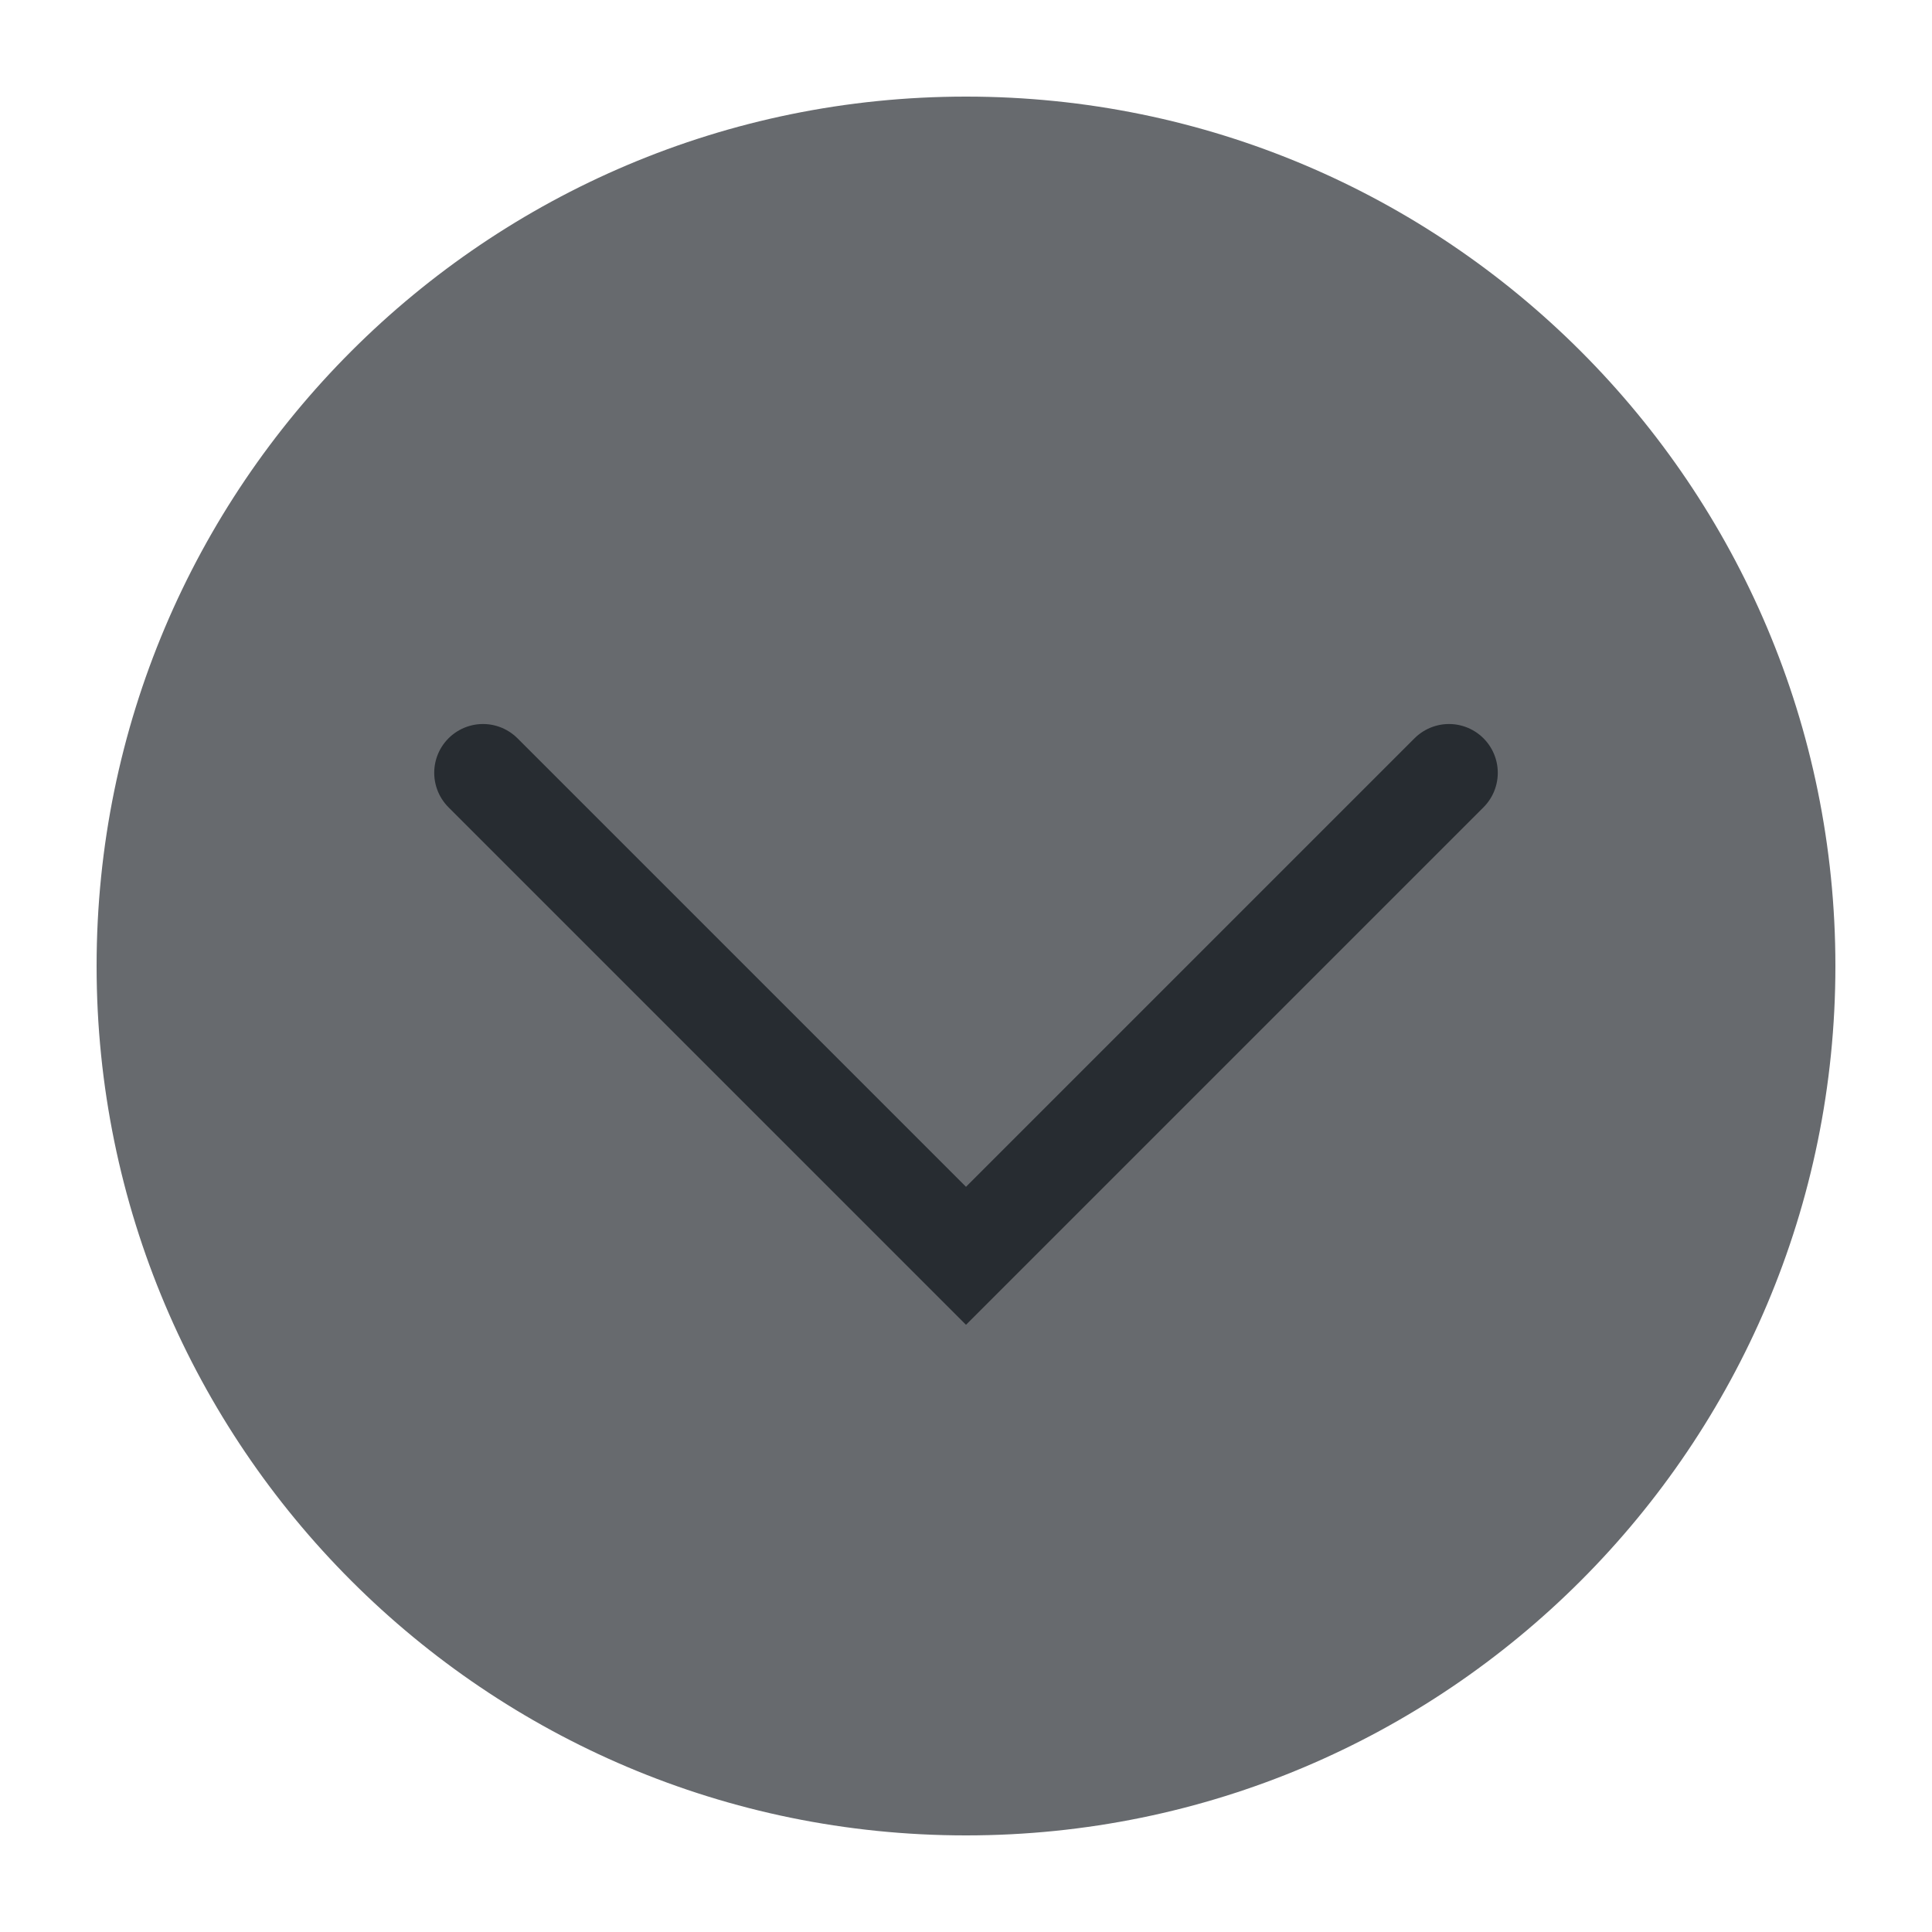
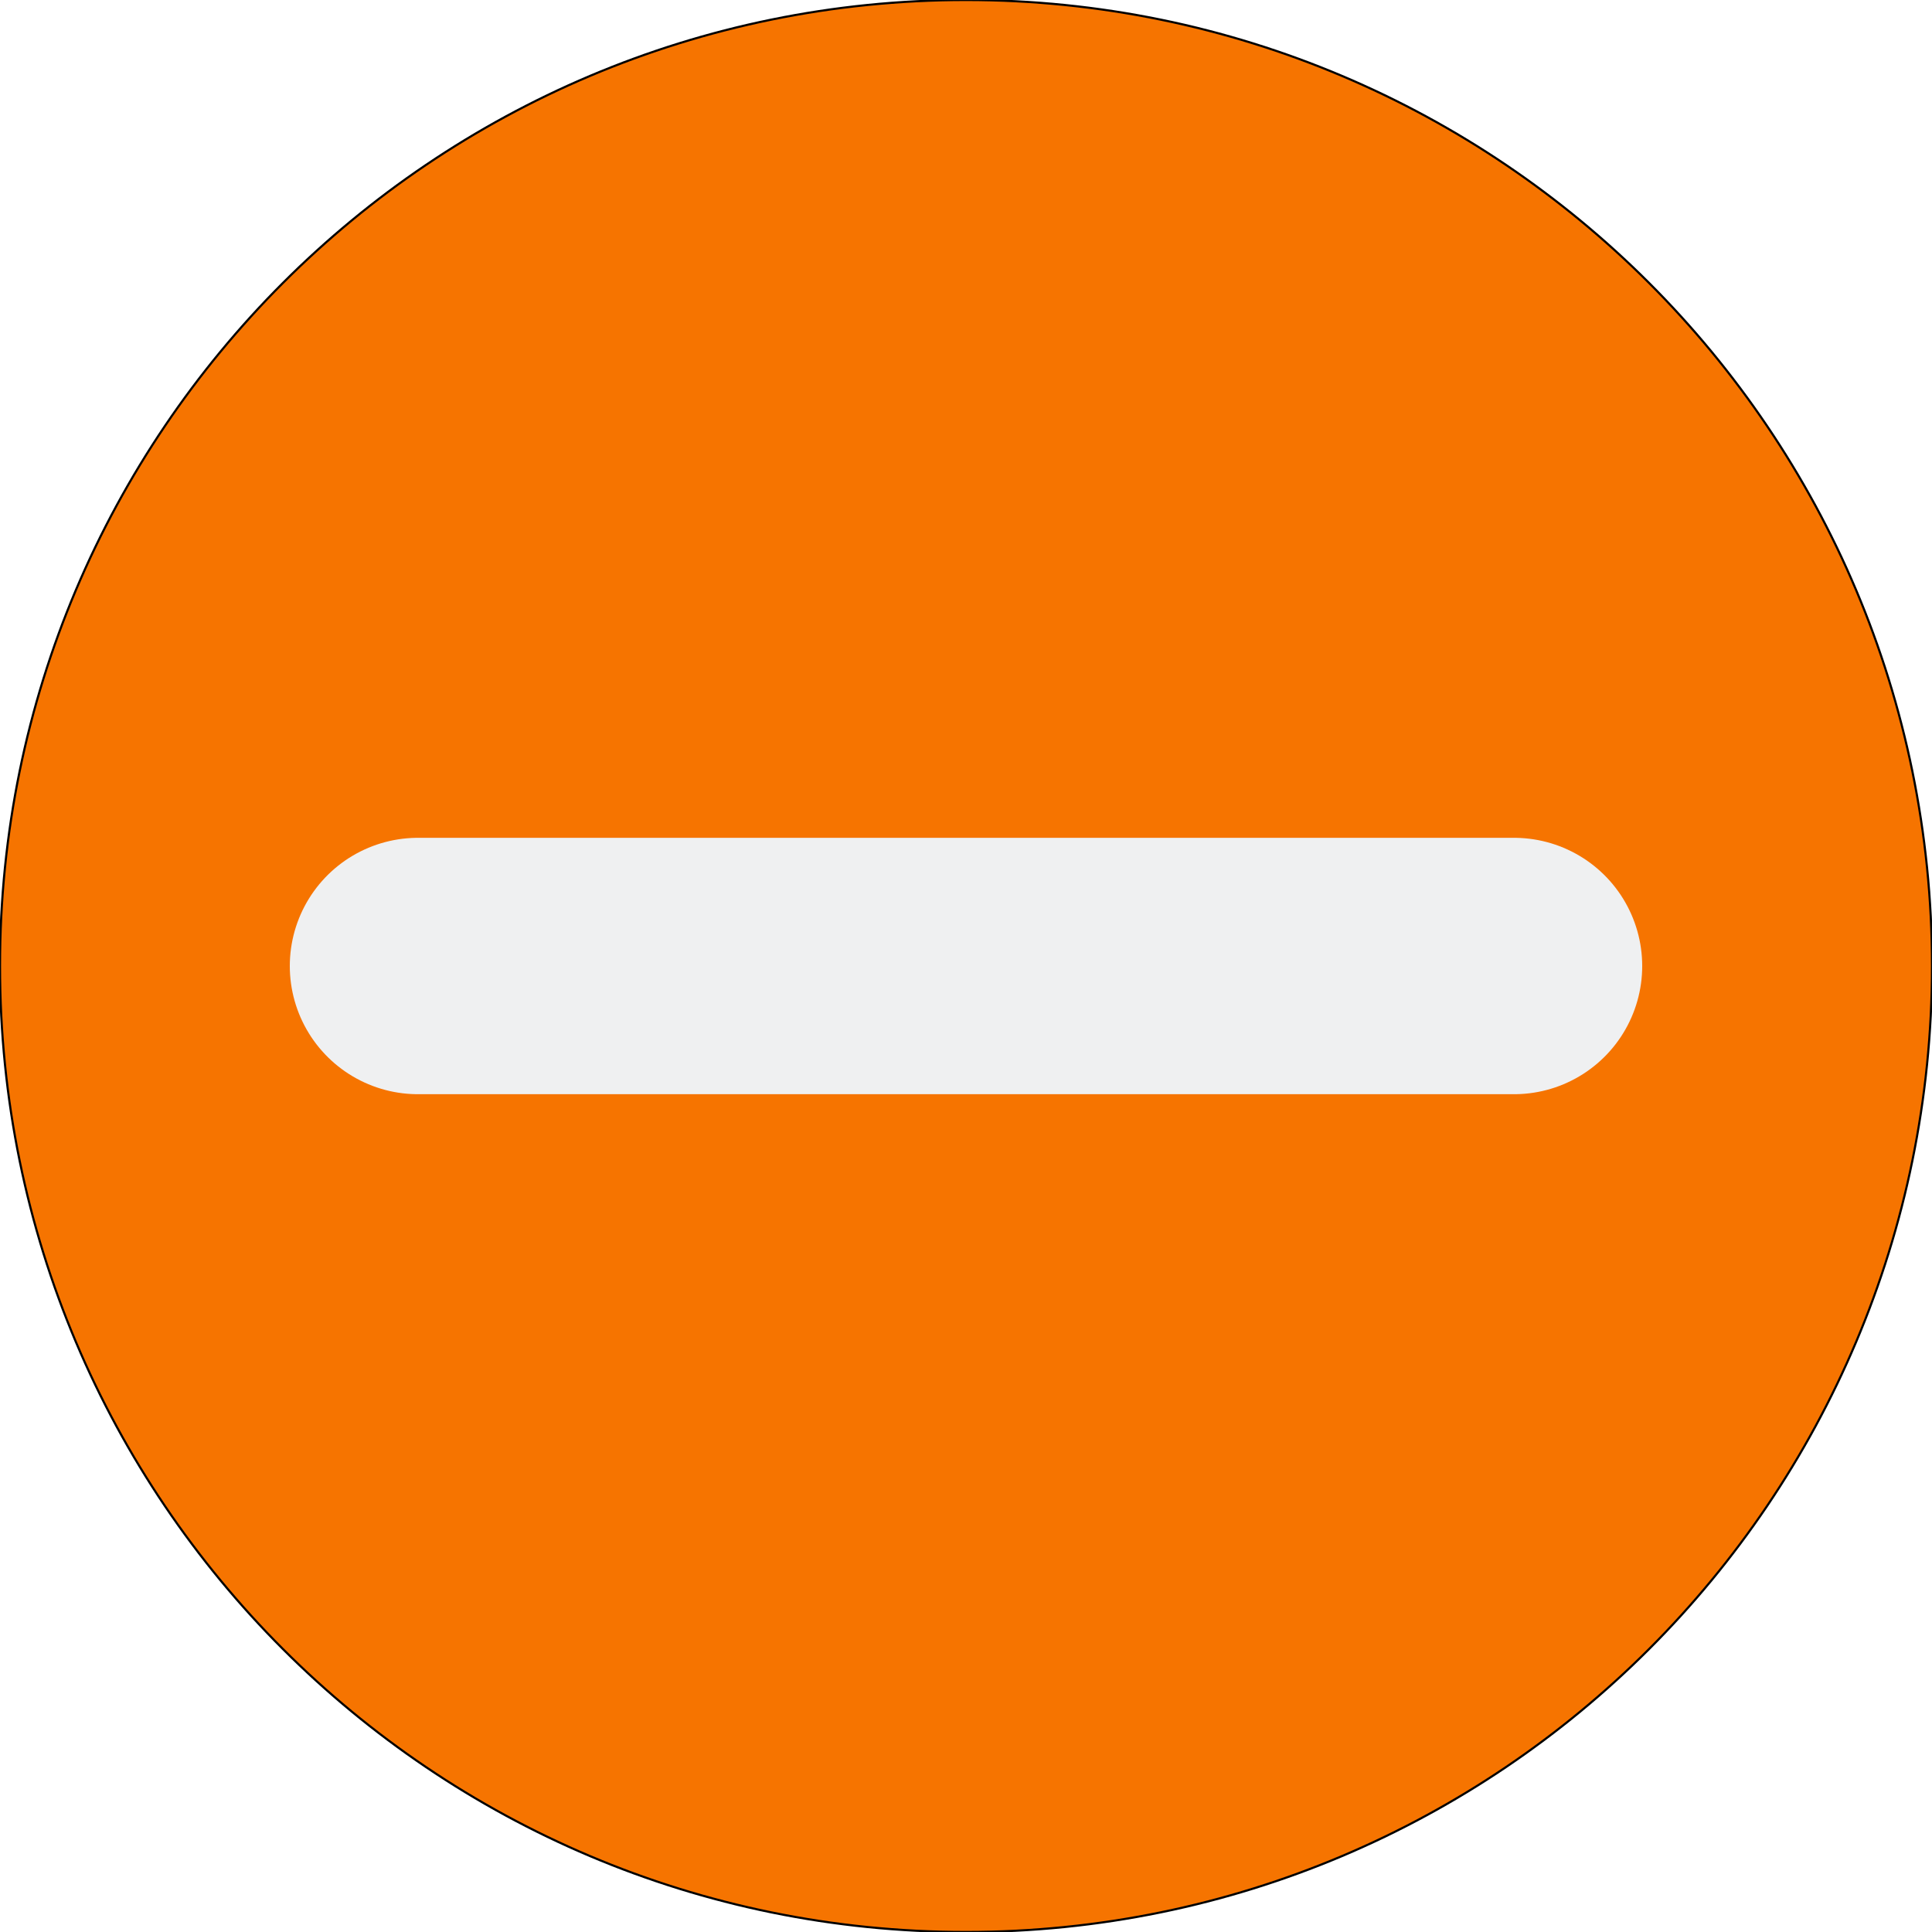
<svg xmlns="http://www.w3.org/2000/svg" viewBox="0 0 50 50" version="1.2" baseProfile="tiny">
  <defs>
</defs>
  <g fill="none" stroke="black" stroke-width="1" fill-rule="evenodd" stroke-linecap="square" stroke-linejoin="bevel">
-     <g fill="none" stroke="#000000" stroke-opacity="1" stroke-width="1" stroke-linecap="square" stroke-linejoin="bevel" transform="matrix(1,0,0,1,0,0)" font-family="Noto Sans" font-size="10" font-weight="400" font-style="normal">
+     <g fill="none" stroke="#000000" stroke-opacity="1" stroke-width="1" stroke-linecap="square" stroke-linejoin="bevel" transform="matrix(1,0,0,1,0,0)" font-family="Sans Serif" font-size="9" font-weight="400" font-style="normal">
</g>
-     <g fill="#676a6e" fill-opacity="1" stroke="none" transform="matrix(2.5,0,0,2.5,2.5,2.5)" font-family="Noto Sans" font-size="10" font-weight="400" font-style="normal">
-       <circle cx="9" cy="9" r="9" />
+     <g fill="#f67400" fill-opacity="1" stroke="#000000" stroke-opacity="1" stroke-width="1" stroke-linecap="butt" stroke-linejoin="miter" stroke-miterlimit="4" transform="matrix(0.0552954,0,0,-0.0552959,0.290102,50.7425)" font-family="Sans Serif" font-size="9" font-weight="400" font-style="normal">
+       <path vector-effect="none" fill-rule="nonzero" d="M446.869,13.428 C696.568,13.428 898.988,215.847 898.988,465.538 C898.988,715.235 696.568,917.654 446.869,917.654 C197.173,917.654 -5.246,715.235 -5.246,465.538 C-5.246,215.847 197.173,13.428 446.869,13.428 Z " />
    </g>
-     <g fill="none" stroke="#272c31" stroke-opacity="1" stroke-width="1.01" stroke-linecap="round" stroke-linejoin="miter" stroke-miterlimit="2" transform="matrix(2.5,0,0,2.5,2.5,2.5)" font-family="Noto Sans" font-size="10" font-weight="400" font-style="normal">
-       <polyline fill="none" vector-effect="none" points="4,7 9,12 14,7 " />
+     <g fill="#eff0f1" fill-opacity="1" stroke="#eff0f1" stroke-opacity="1" stroke-width="120" stroke-linecap="round" stroke-linejoin="miter" stroke-miterlimit="4" transform="matrix(0.0552954,0,0,-0.0552959,0.290102,50.7425)" font-family="Sans Serif" font-size="9" font-weight="400" font-style="normal">
+       <path vector-effect="none" fill-rule="evenodd" d="M190.388,465.536 L703.354,465.536 " />
    </g>
-     <g fill="none" stroke="#000000" stroke-opacity="1" stroke-width="1" stroke-linecap="square" stroke-linejoin="bevel" transform="matrix(1,0,0,1,0,0)" font-family="Noto Sans" font-size="10" font-weight="400" font-style="normal">
+     <g fill="none" stroke="#000000" stroke-opacity="1" stroke-width="1" stroke-linecap="square" stroke-linejoin="bevel" transform="matrix(1,0,0,1,0,0)" font-family="Sans Serif" font-size="9" font-weight="400" font-style="normal">
</g>
  </g>
</svg>
